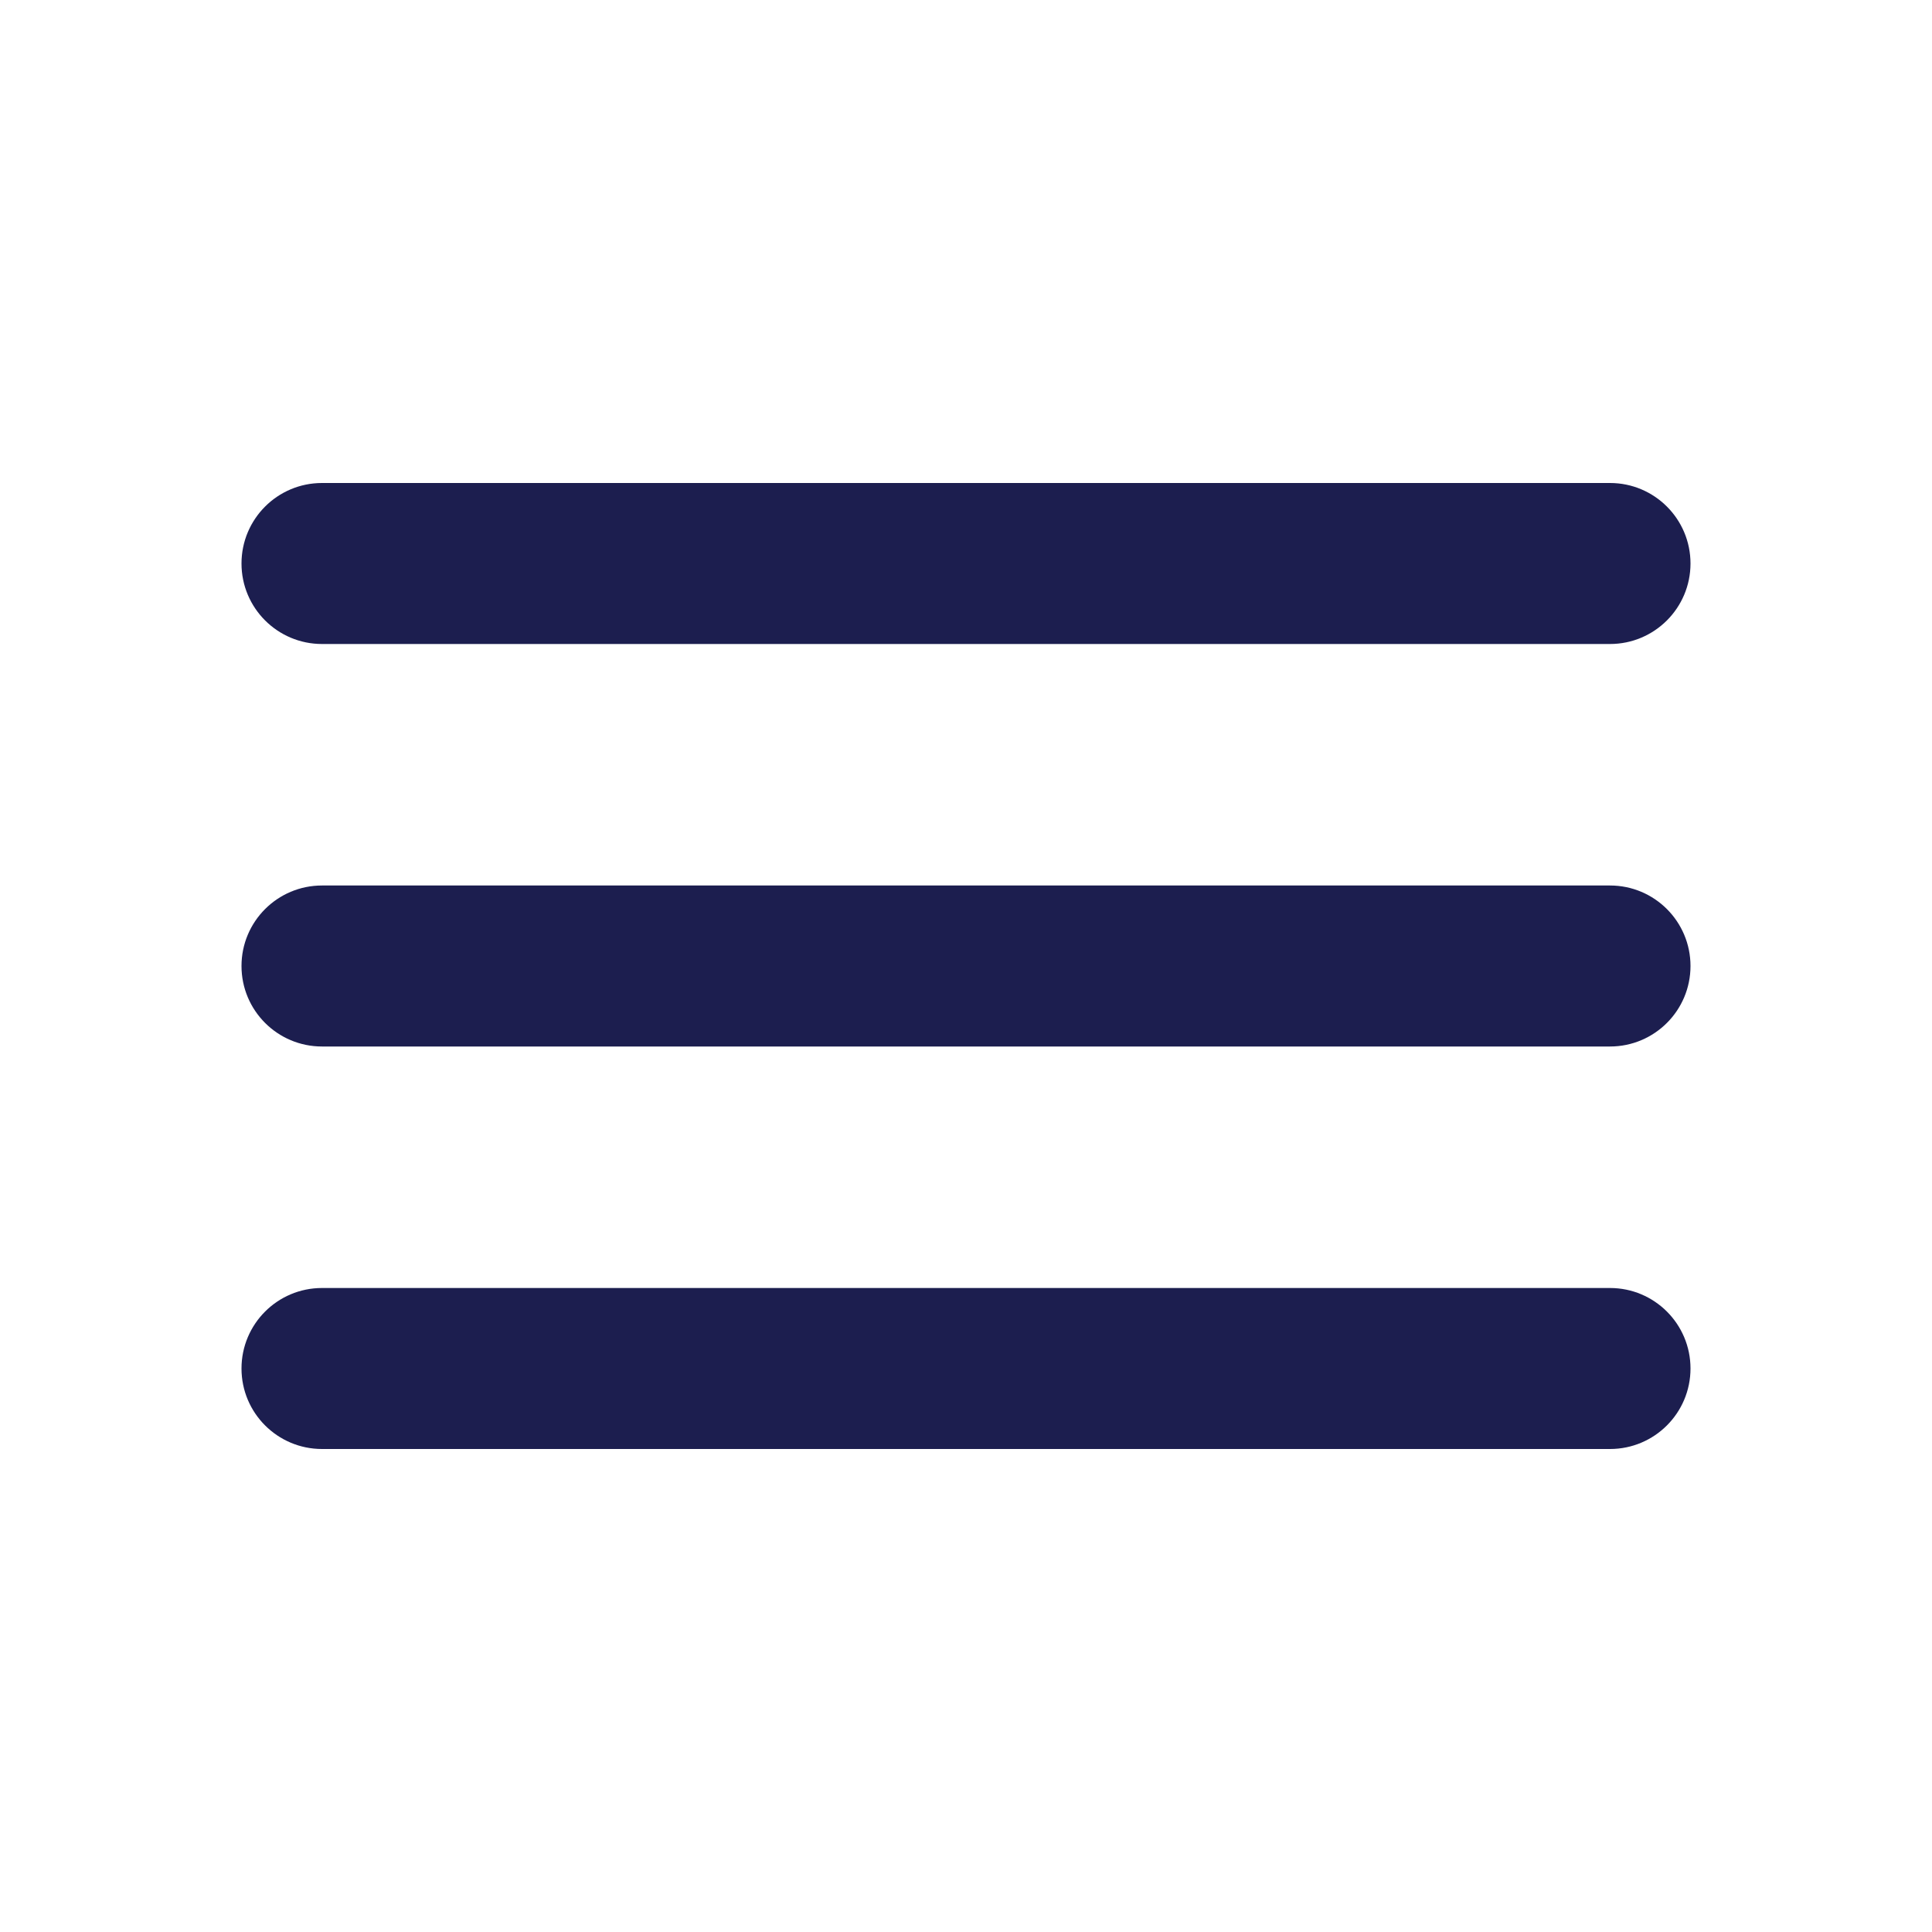
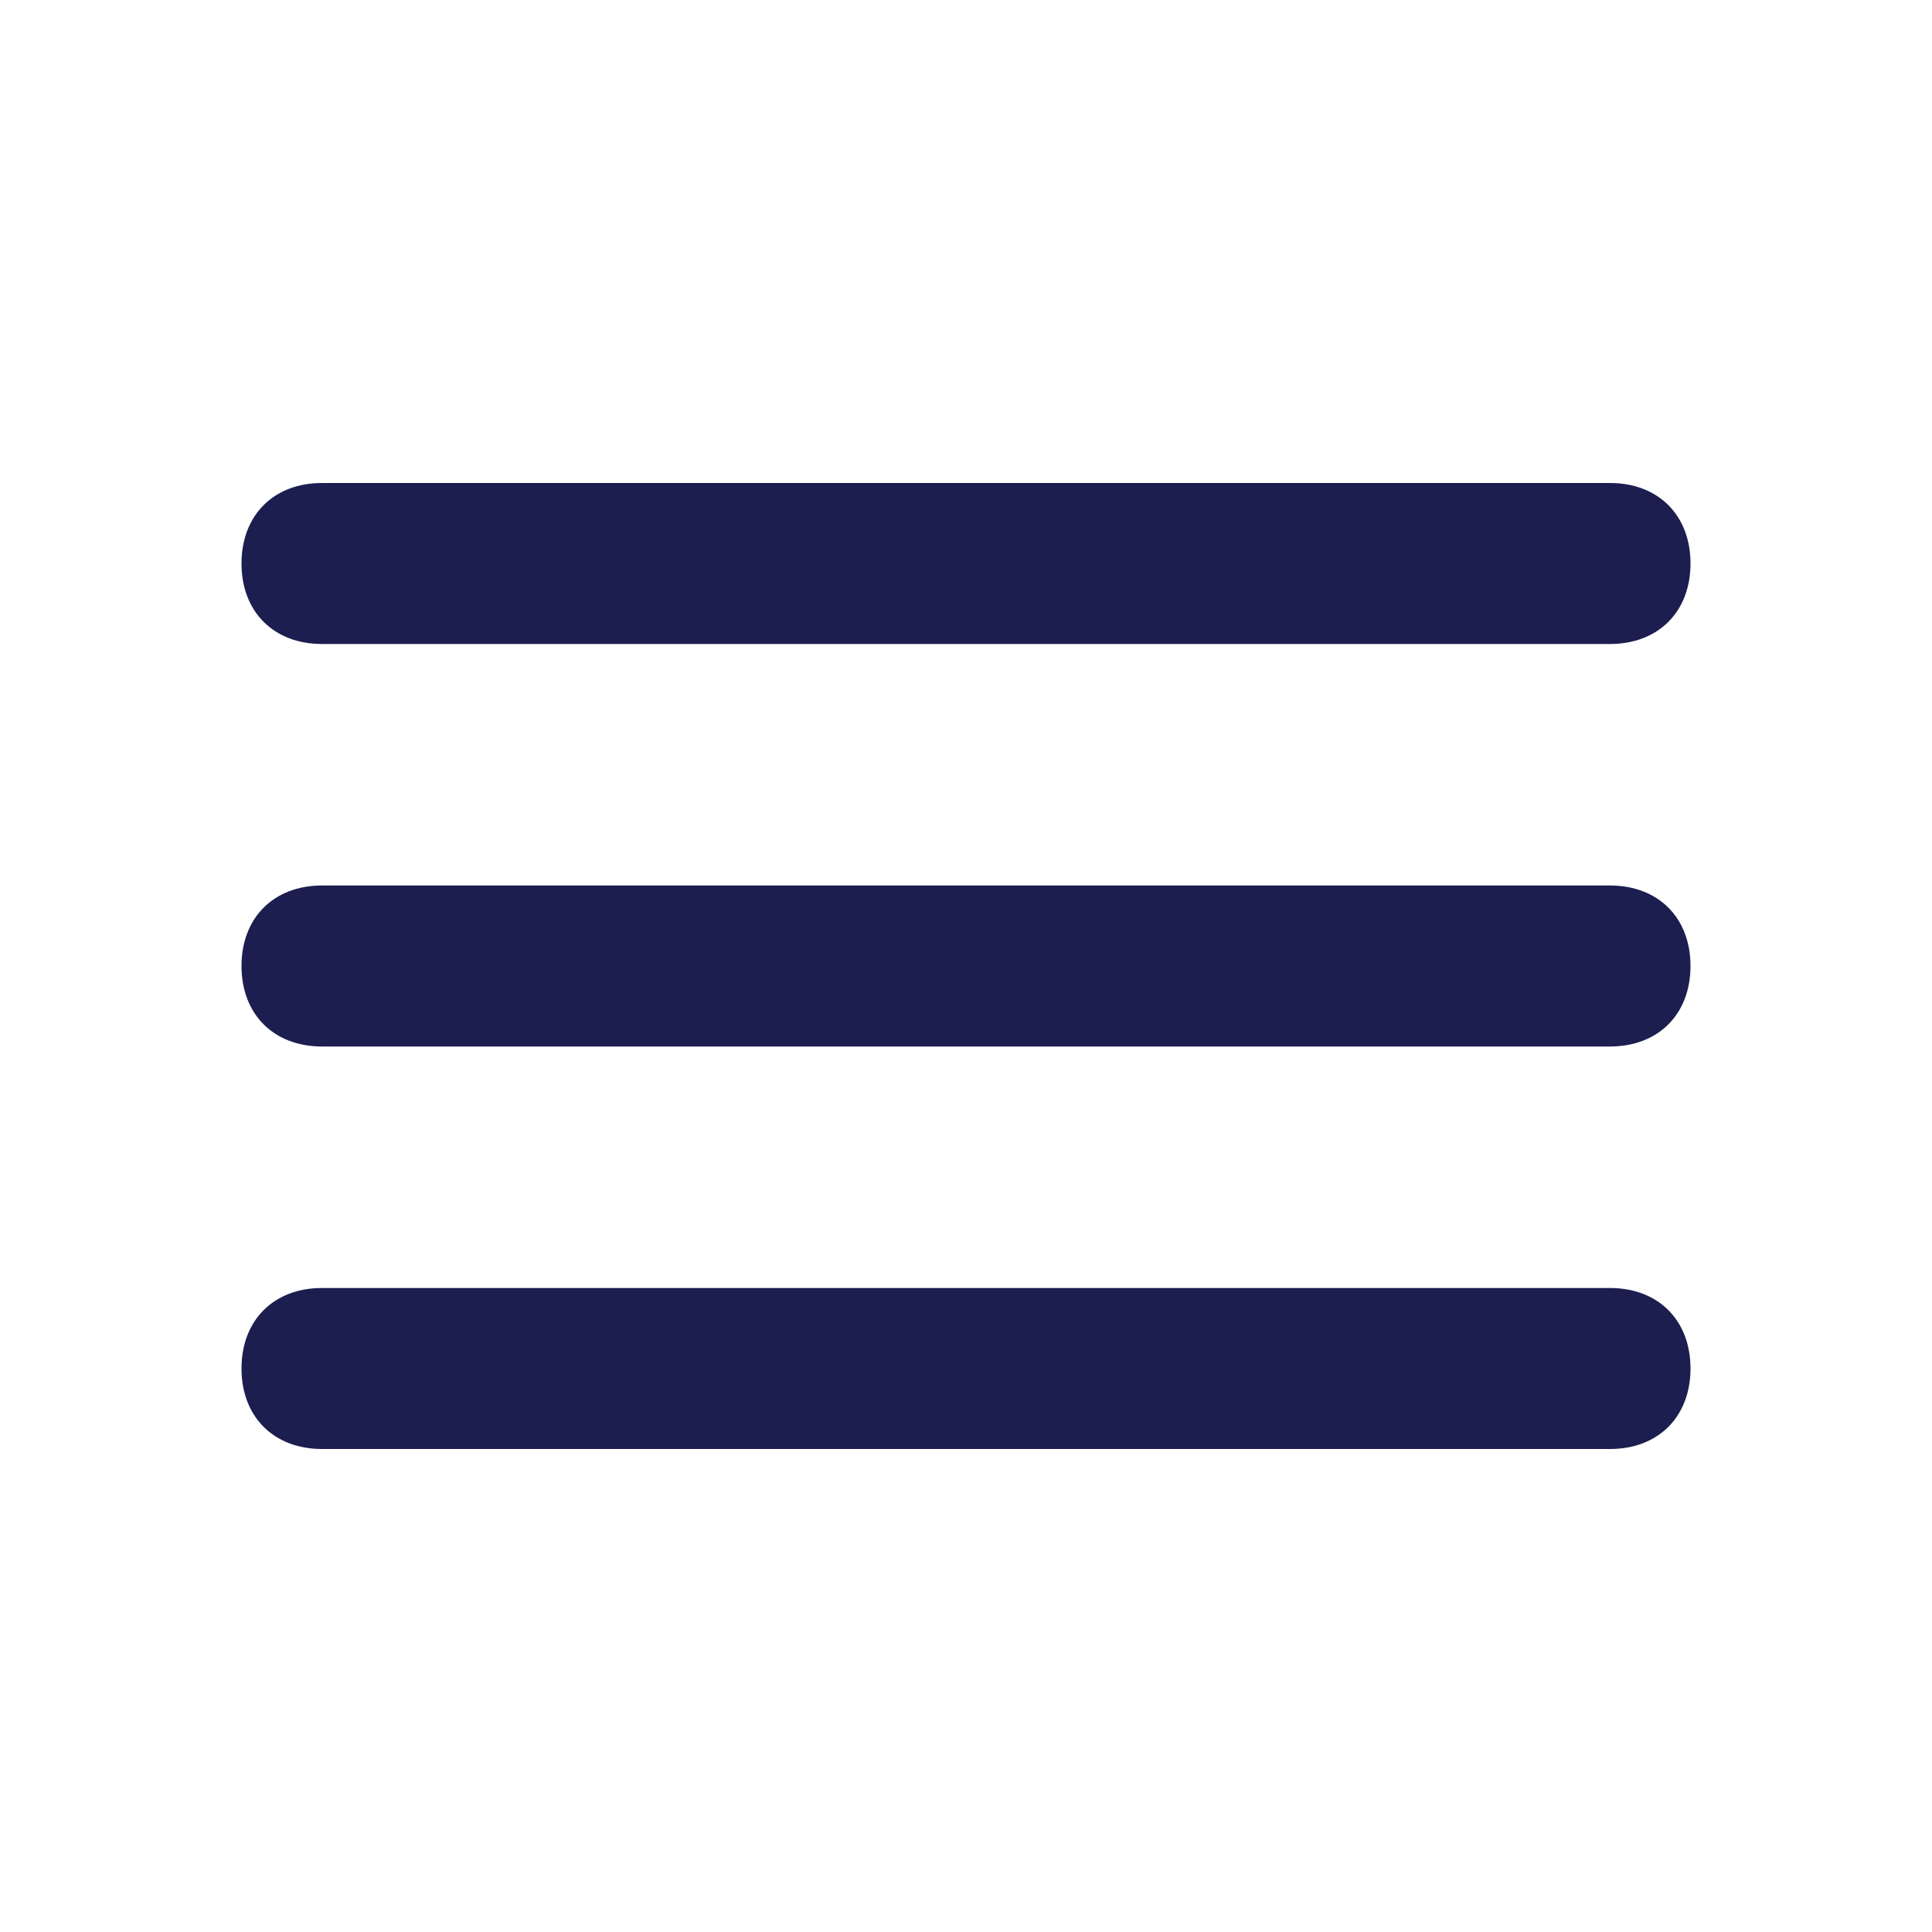
- <svg xmlns="http://www.w3.org/2000/svg" width="24" height="24" viewBox="0 0 24 24" fill="none">
-   <rect x="3" y="6" width="18" height="2" rx="1" fill="#1C1E4F" />
-   <rect x="3" y="11" width="18" height="2" rx="1" fill="#1C1E4F" />
-   <rect x="3" y="16" width="18" height="2" rx="1" fill="#1C1E4F" />
+ <svg xmlns="http://www.w3.org/2000/svg" version="1.1" id="Layer_1" x="0px" y="0px" viewBox="0 0 24 24" style="enable-background:new 0 0 24 24;" xml:space="preserve">
+   <style type="text/css">
+ 	.st0{fill:#1C1E4F;}
+ </style>
+   <path class="st0" d="M4,6h16c0.6,0,1,0.4,1,1l0,0c0,0.6-0.4,1-1,1H4C3.4,8,3,7.6,3,7l0,0C3,6.4,3.4,6,4,6z M4,11h16c0.6,0,1,0.4,1,1  l0,0c0,0.6-0.4,1-1,1H4c-0.6,0-1-0.4-1-1l0,0C3,11.4,3.4,11,4,11z M4,16h16c0.6,0,1,0.4,1,1l0,0c0,0.6-0.4,1-1,1H4c-0.6,0-1-0.4-1-1  l0,0C3,16.4,3.4,16,4,16z" />
</svg>
